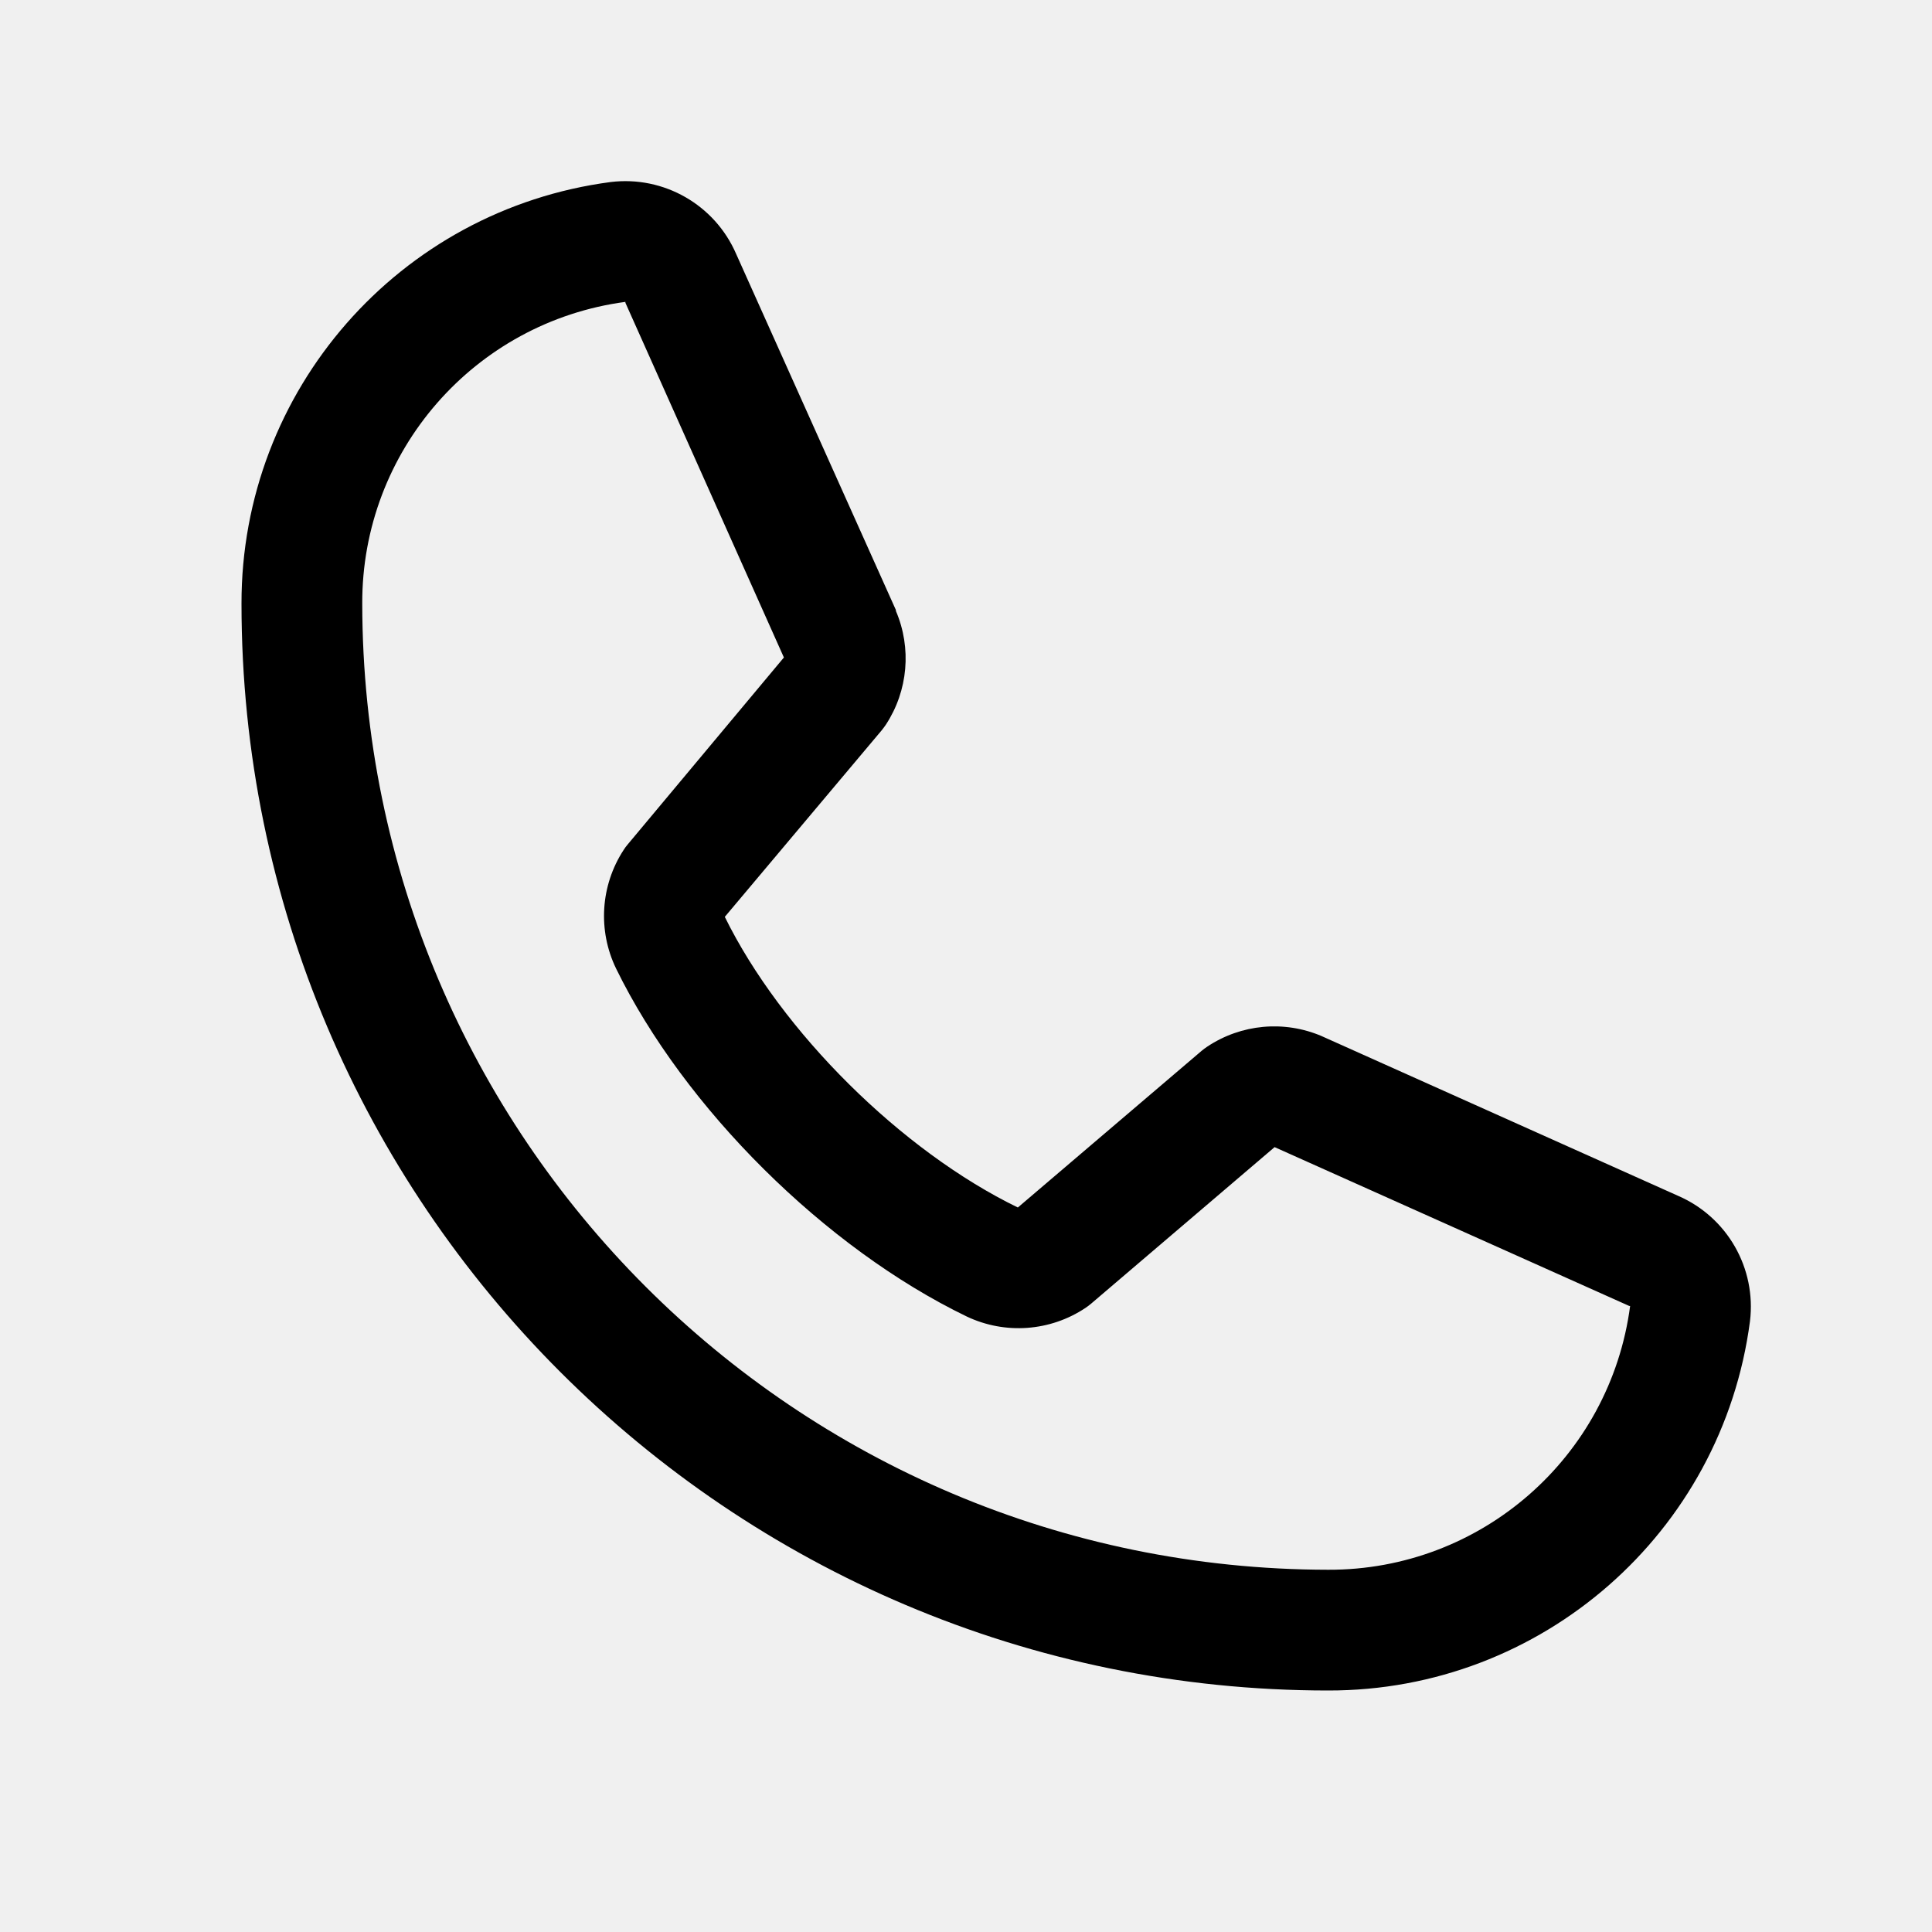
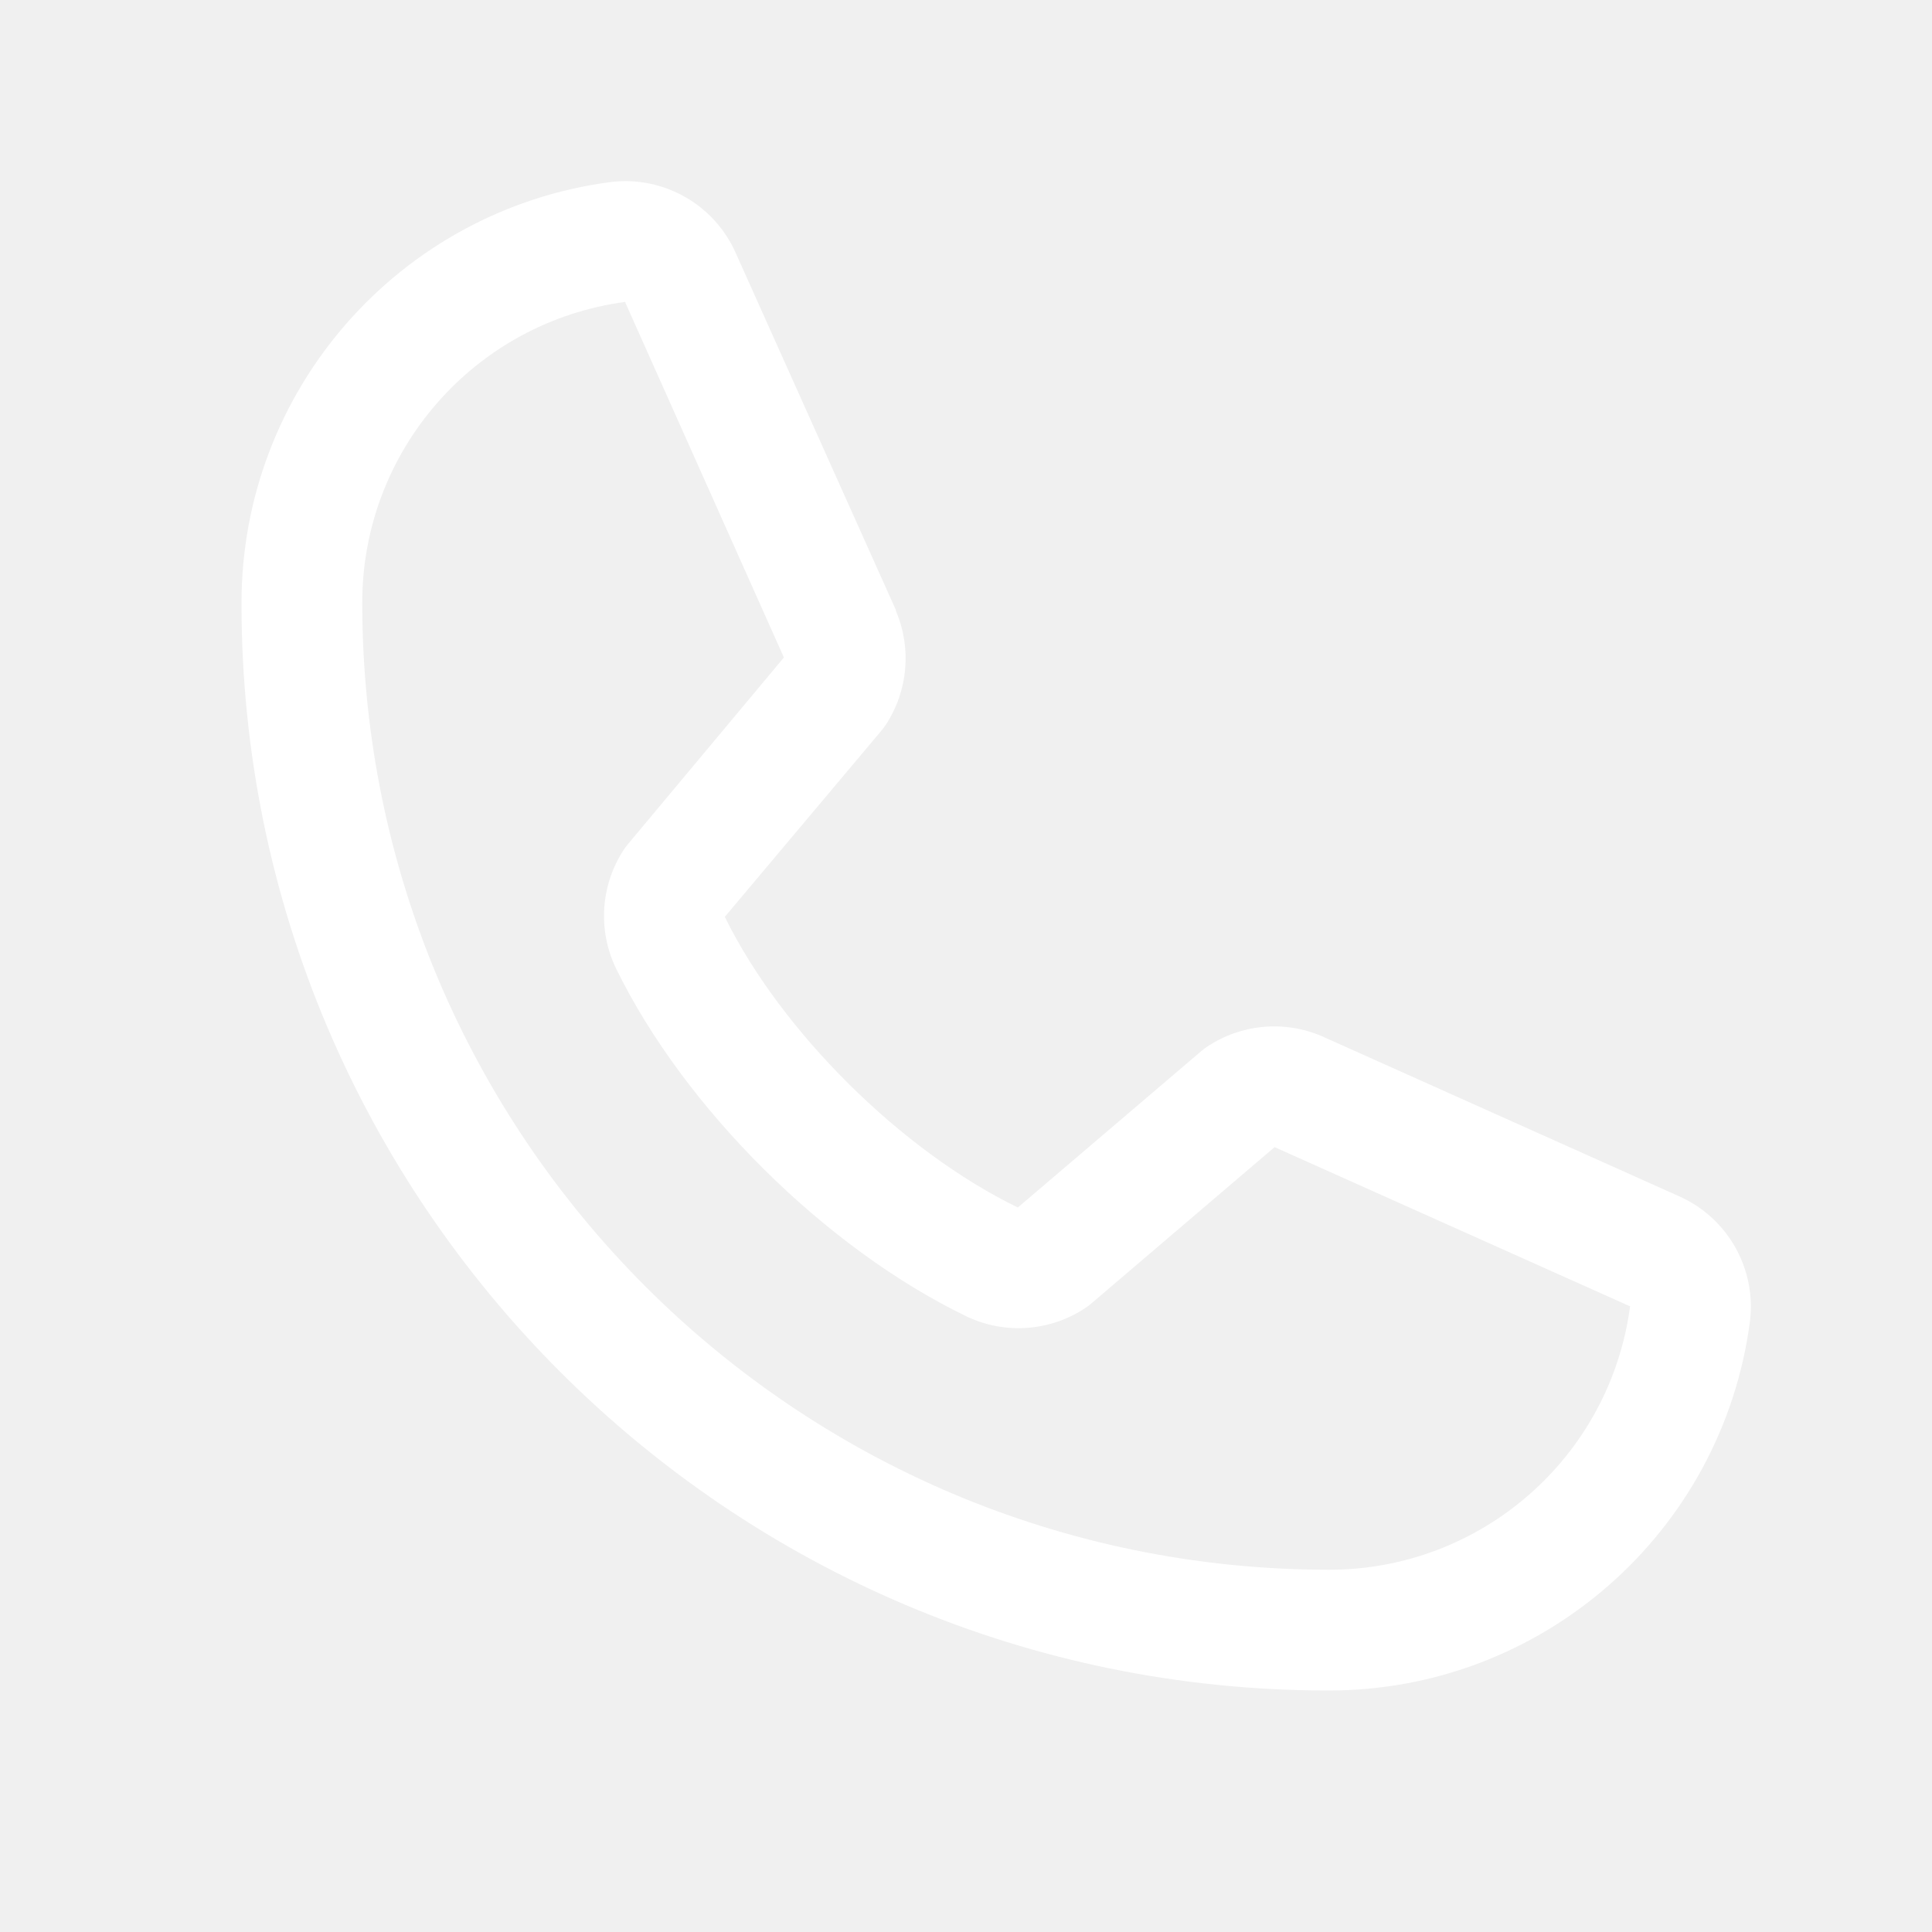
- <svg xmlns="http://www.w3.org/2000/svg" width="32" height="32" fill="#000000" viewBox="0 0 256 256">
+ <svg xmlns="http://www.w3.org/2000/svg" width="32" height="32" fill="#ffffff" viewBox="0 0 256 256">
  <path d="M222.37,158.46l-47.11-21.11-.13-.06a16,16,0,0,0-15.17,1.4,8.12,8.12,0,0,0-.75.56L134.87,160c-15.42-7.49-31.34-23.29-38.83-38.51l20.78-24.71c.2-.25.39-.5.57-.77a16,16,0,0,0,1.32-15.06l0-.12L97.54,33.64a16,16,0,0,0-16.62-9.52A56.26,56.26,0,0,0,32,80c0,79.4,64.6,144,144,144a56.26,56.26,0,0,0,55.88-48.92A16,16,0,0,0,222.37,158.46ZM176,208A128.14,128.14,0,0,1,48,80,40.2,40.2,0,0,1,82.87,40a.61.61,0,0,0,0,.12l21,47L83.2,111.86a6.13,6.13,0,0,0-.57.77,16,16,0,0,0-1,15.7c9.06,18.53,27.73,37.06,46.46,46.11a16,16,0,0,0,15.75-1.14,8.44,8.44,0,0,0,.74-.56L168.89,152l47,21.05h0s.08,0,.11,0A40.21,40.21,0,0,1,176,208Z" />
</svg>
